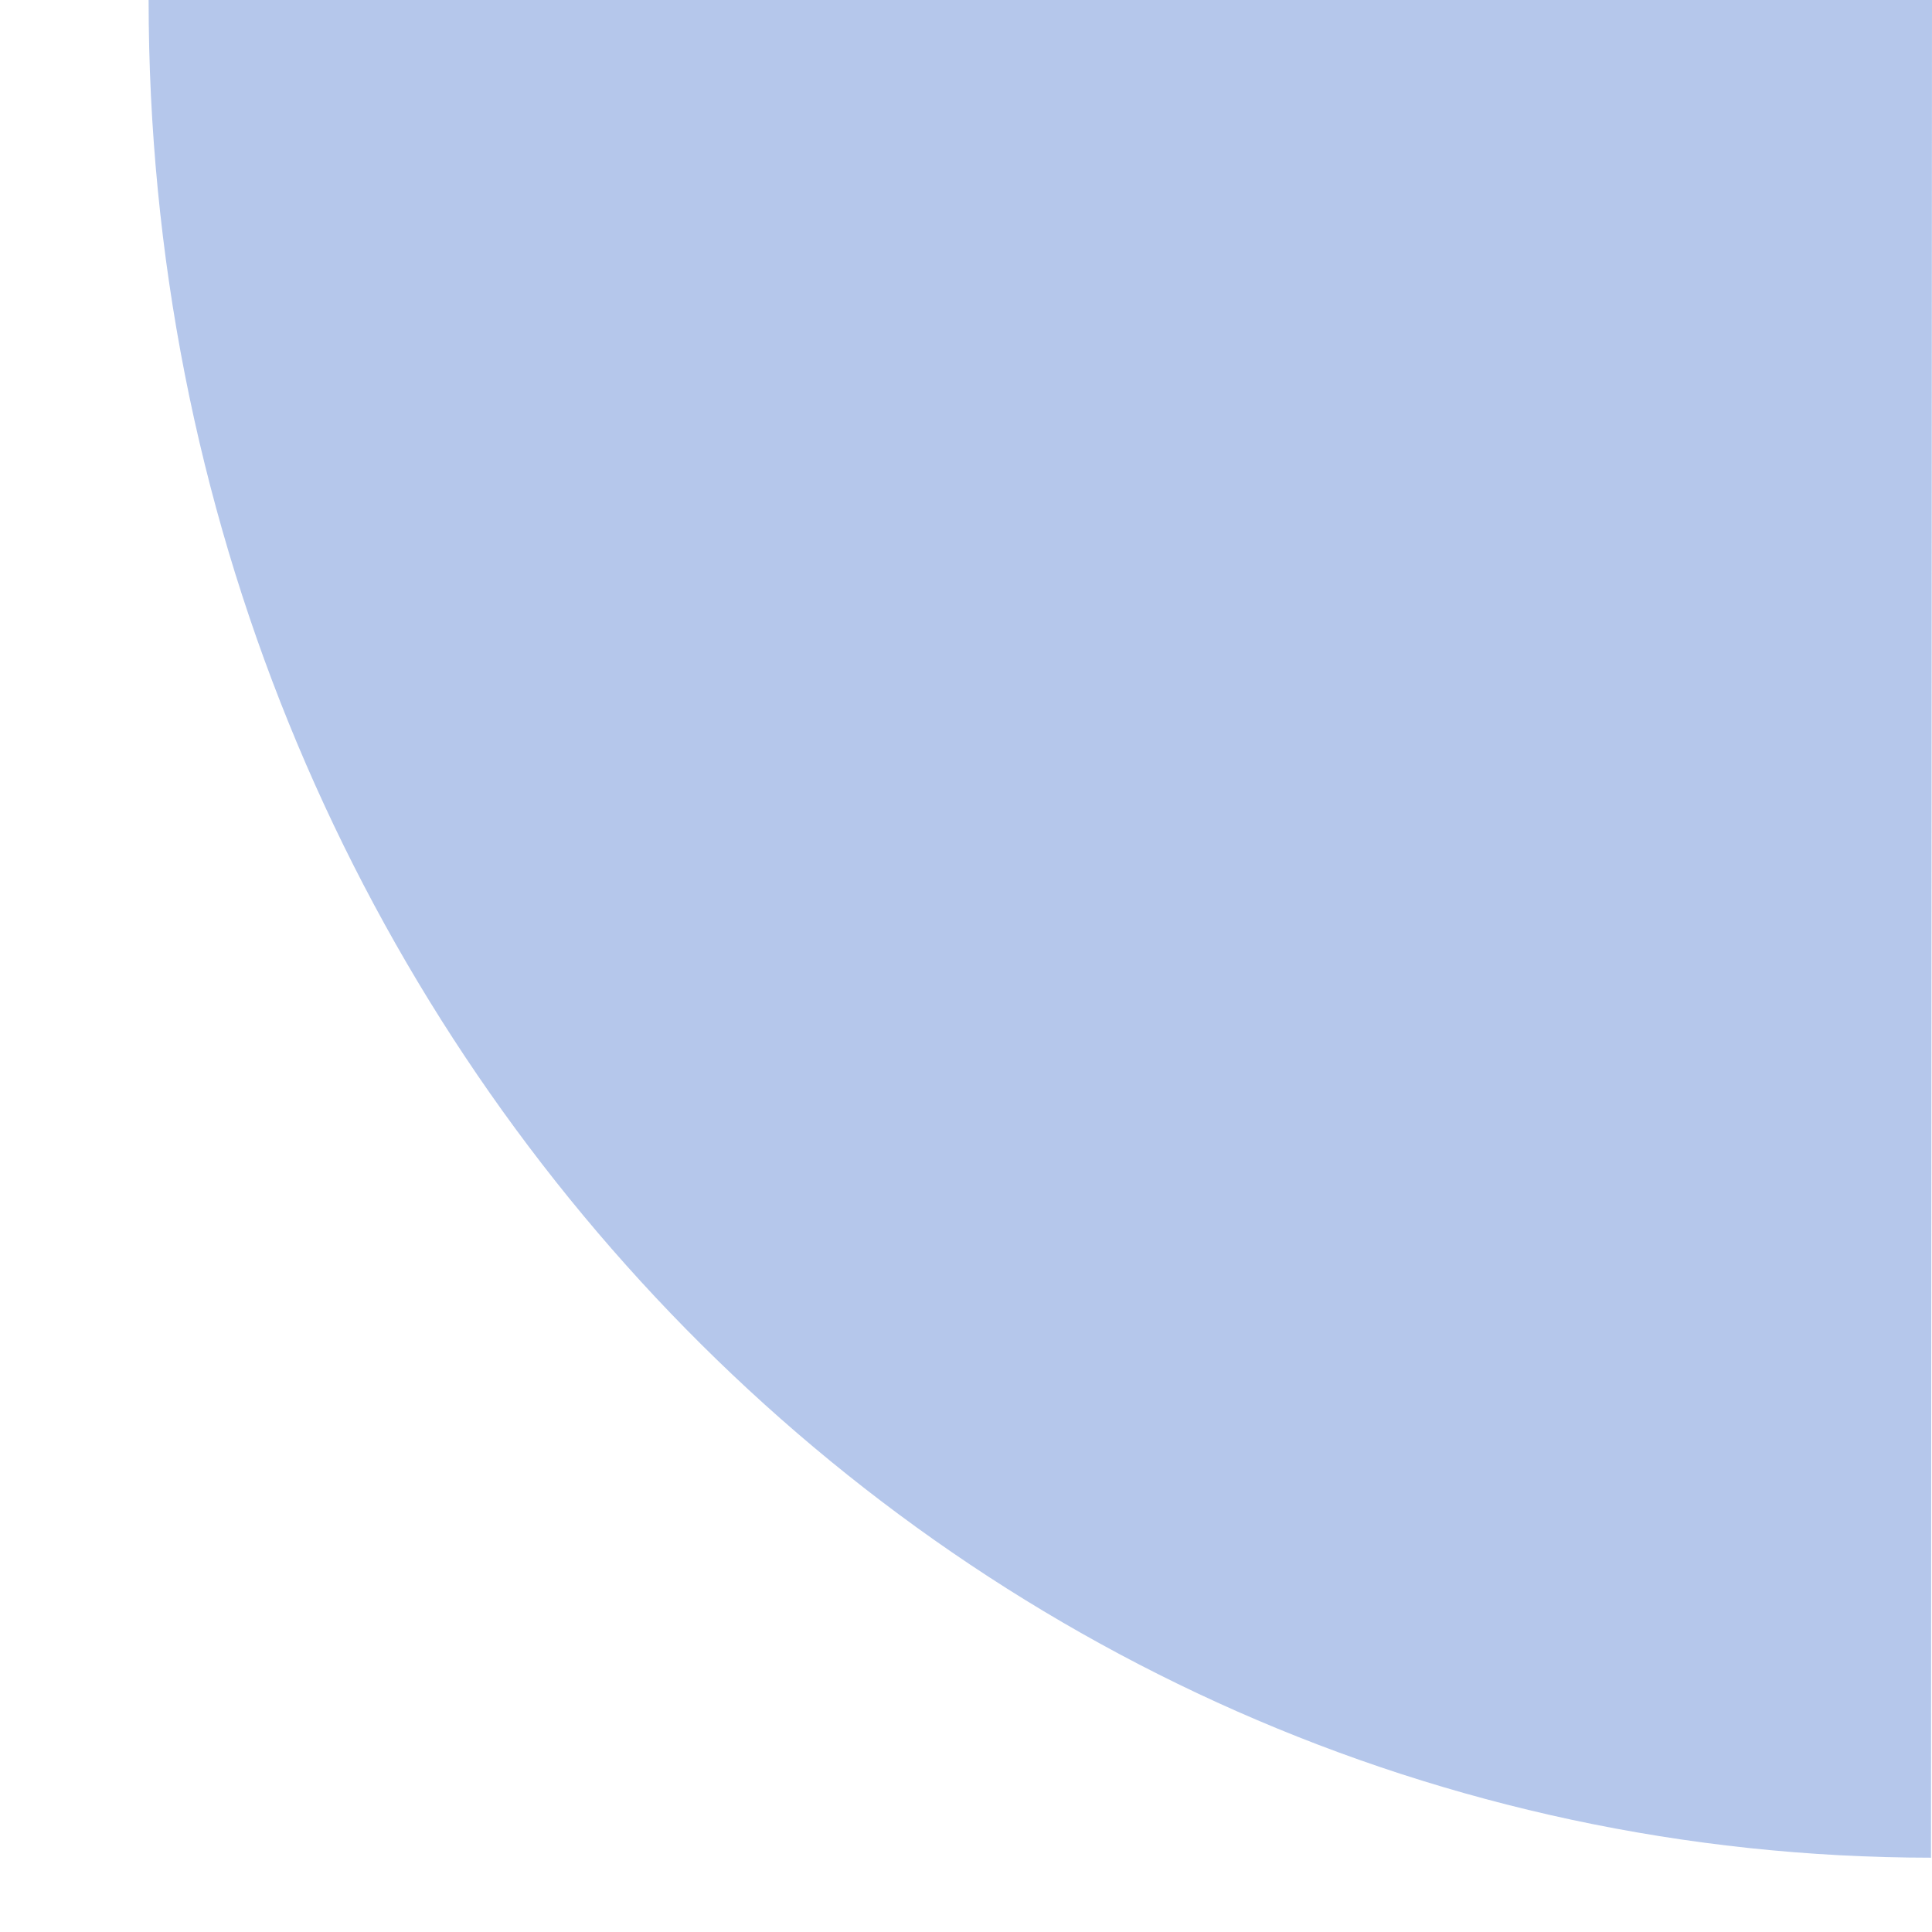
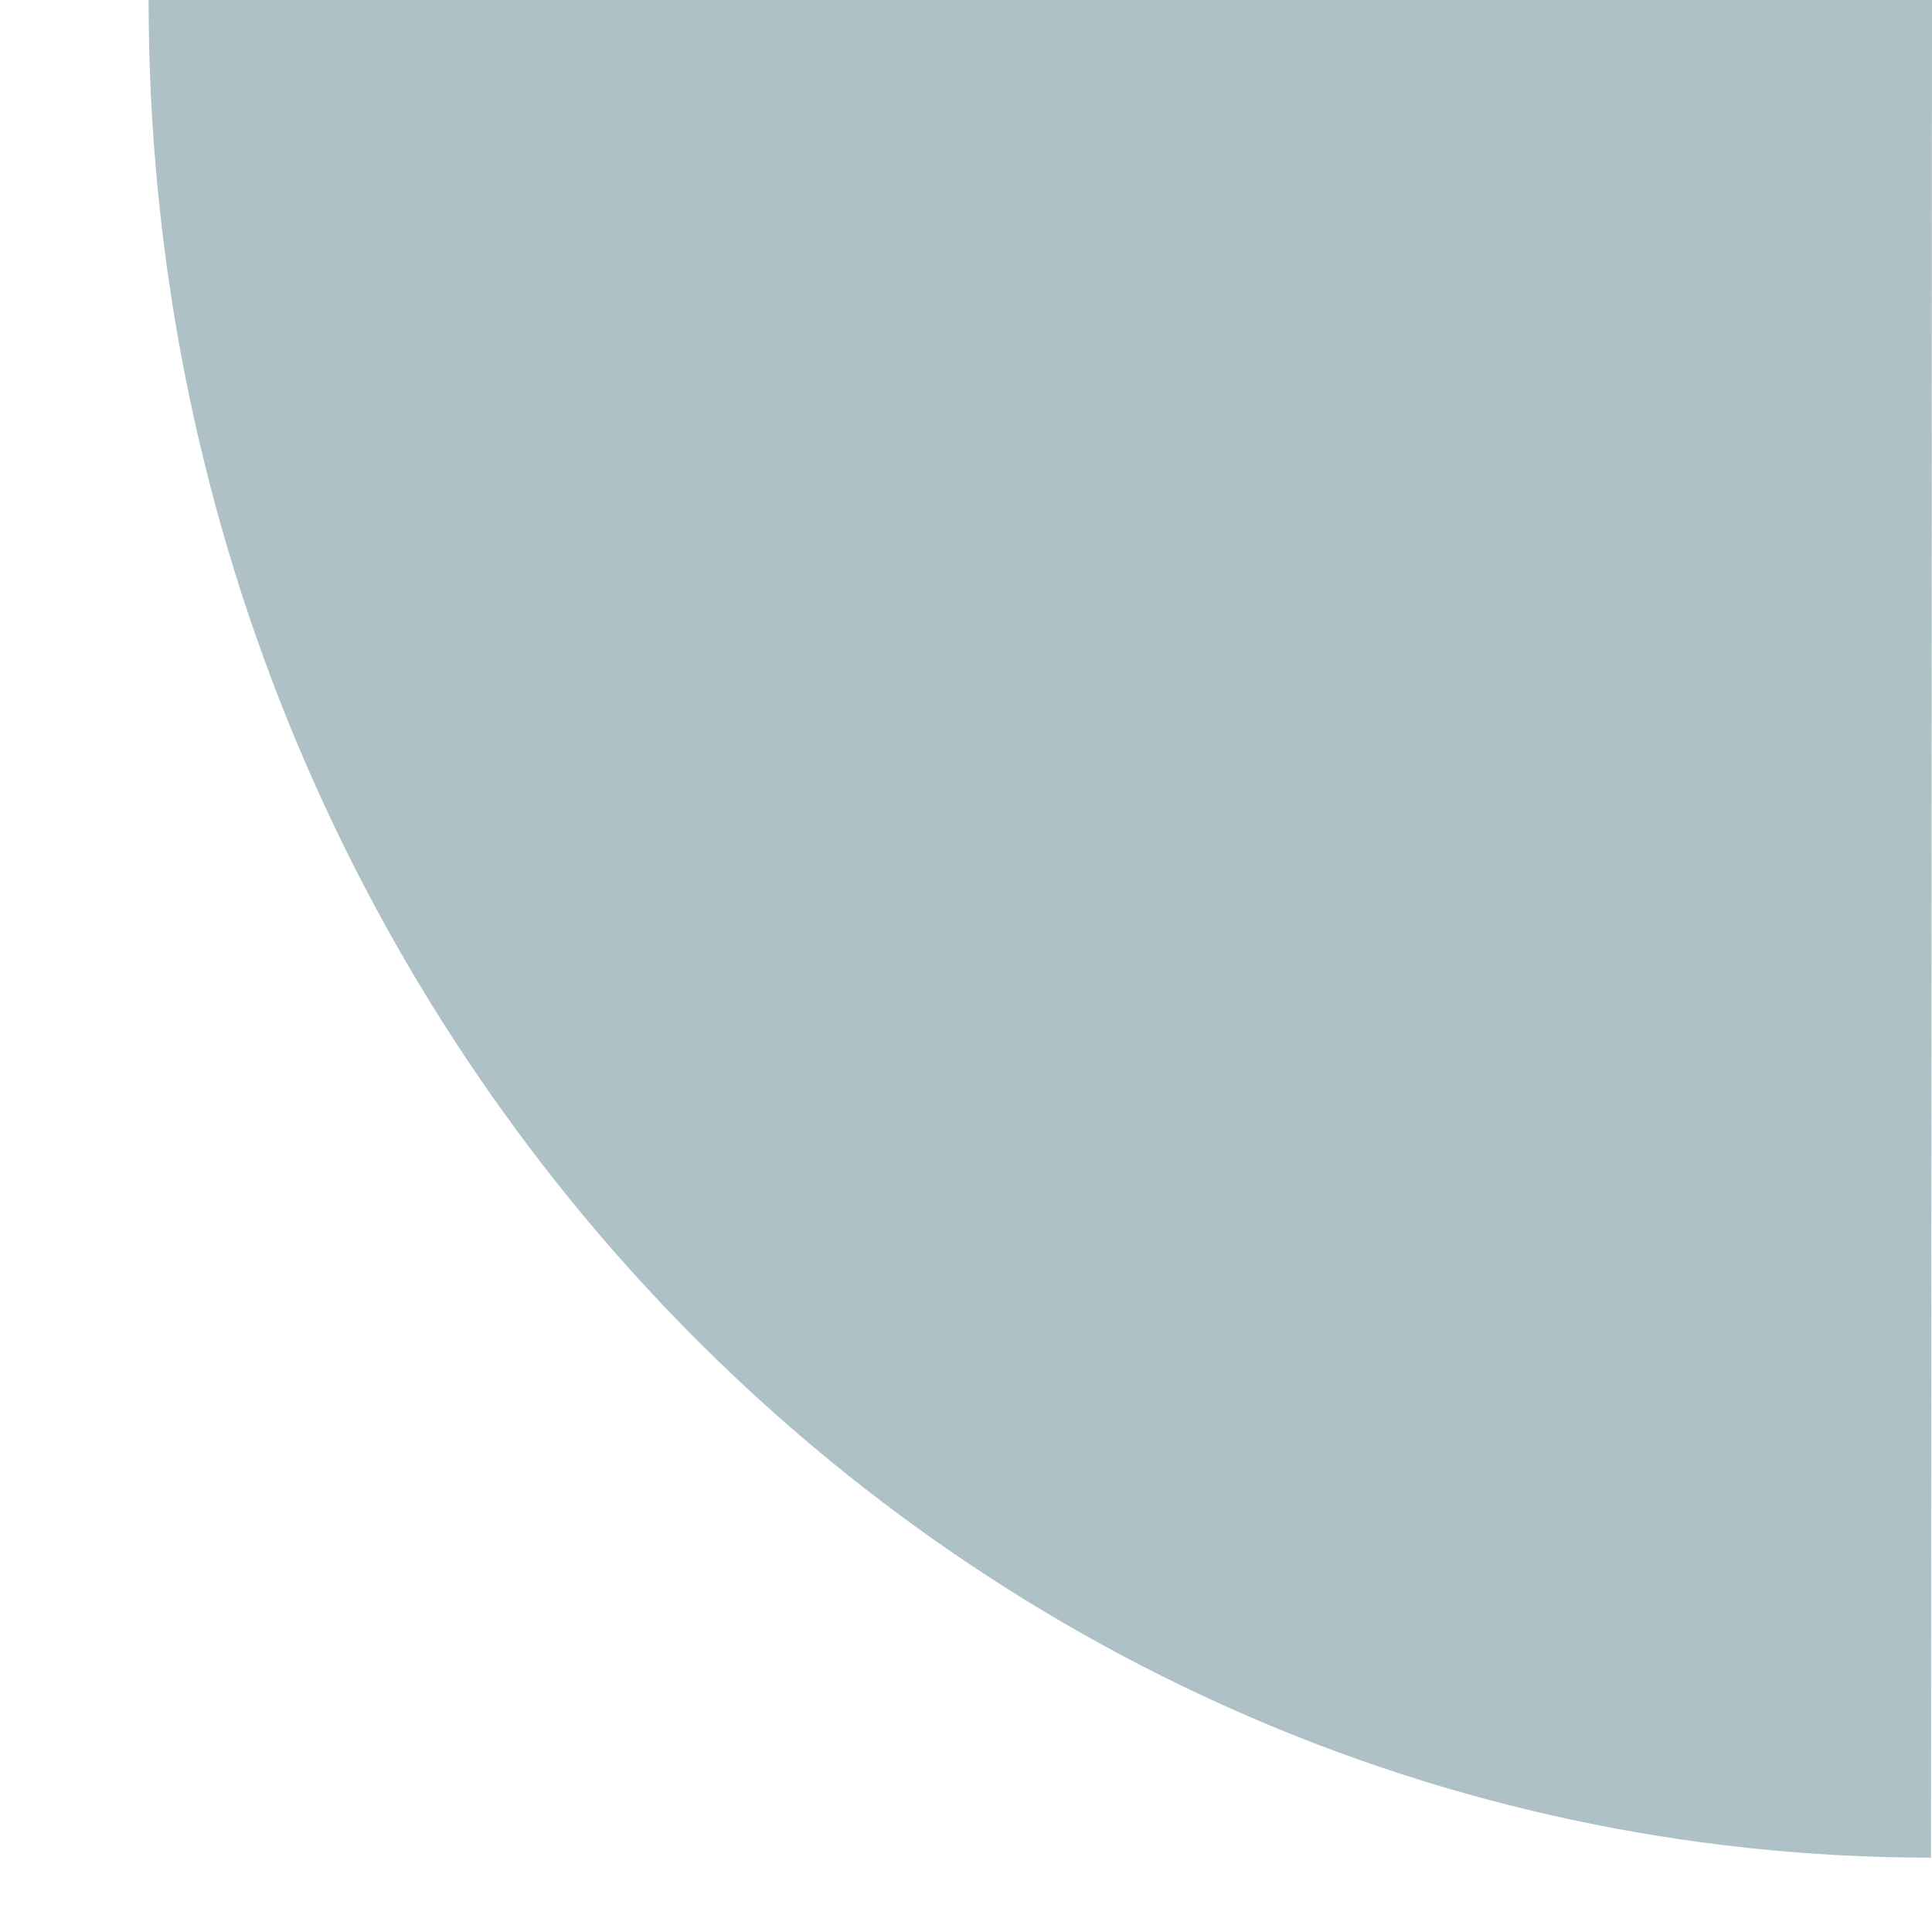
<svg xmlns="http://www.w3.org/2000/svg" width="52" height="52" id="svg2" version="1.1">
  <defs id="defs4">
    <linearGradient id="linearGradient3783">
      <stop style="stop-color:#6ecfff;stop-opacity:1;" offset="0" id="stop3785" />
      <stop style="stop-color:#87c1de;stop-opacity:1;" offset="1" id="stop3787" />
    </linearGradient>
  </defs>
  <g id="layer1" transform="translate(0,-1000.362)">
-     <path style="opacity:0.65;fill:#8da9e0;fill-opacity:1;fill-rule:nonzero;stroke:none" id="path2989" d="M 48,0 C 48,27.603 26.526,49.985 0.027,50 L 0,0 z" transform="matrix(-1,0,0,1,52,1000.362)" />
+     <path style="opacity:0.65;fill:#829fa9;fill-opacity:1;fill-rule:nonzero;stroke:none" id="path2989" d="M 48,0 C 48,27.603 26.526,49.985 0.027,50 L 0,0 z" transform="matrix(-1,0,0,1,52,1000.362)" />
  </g>
</svg>
